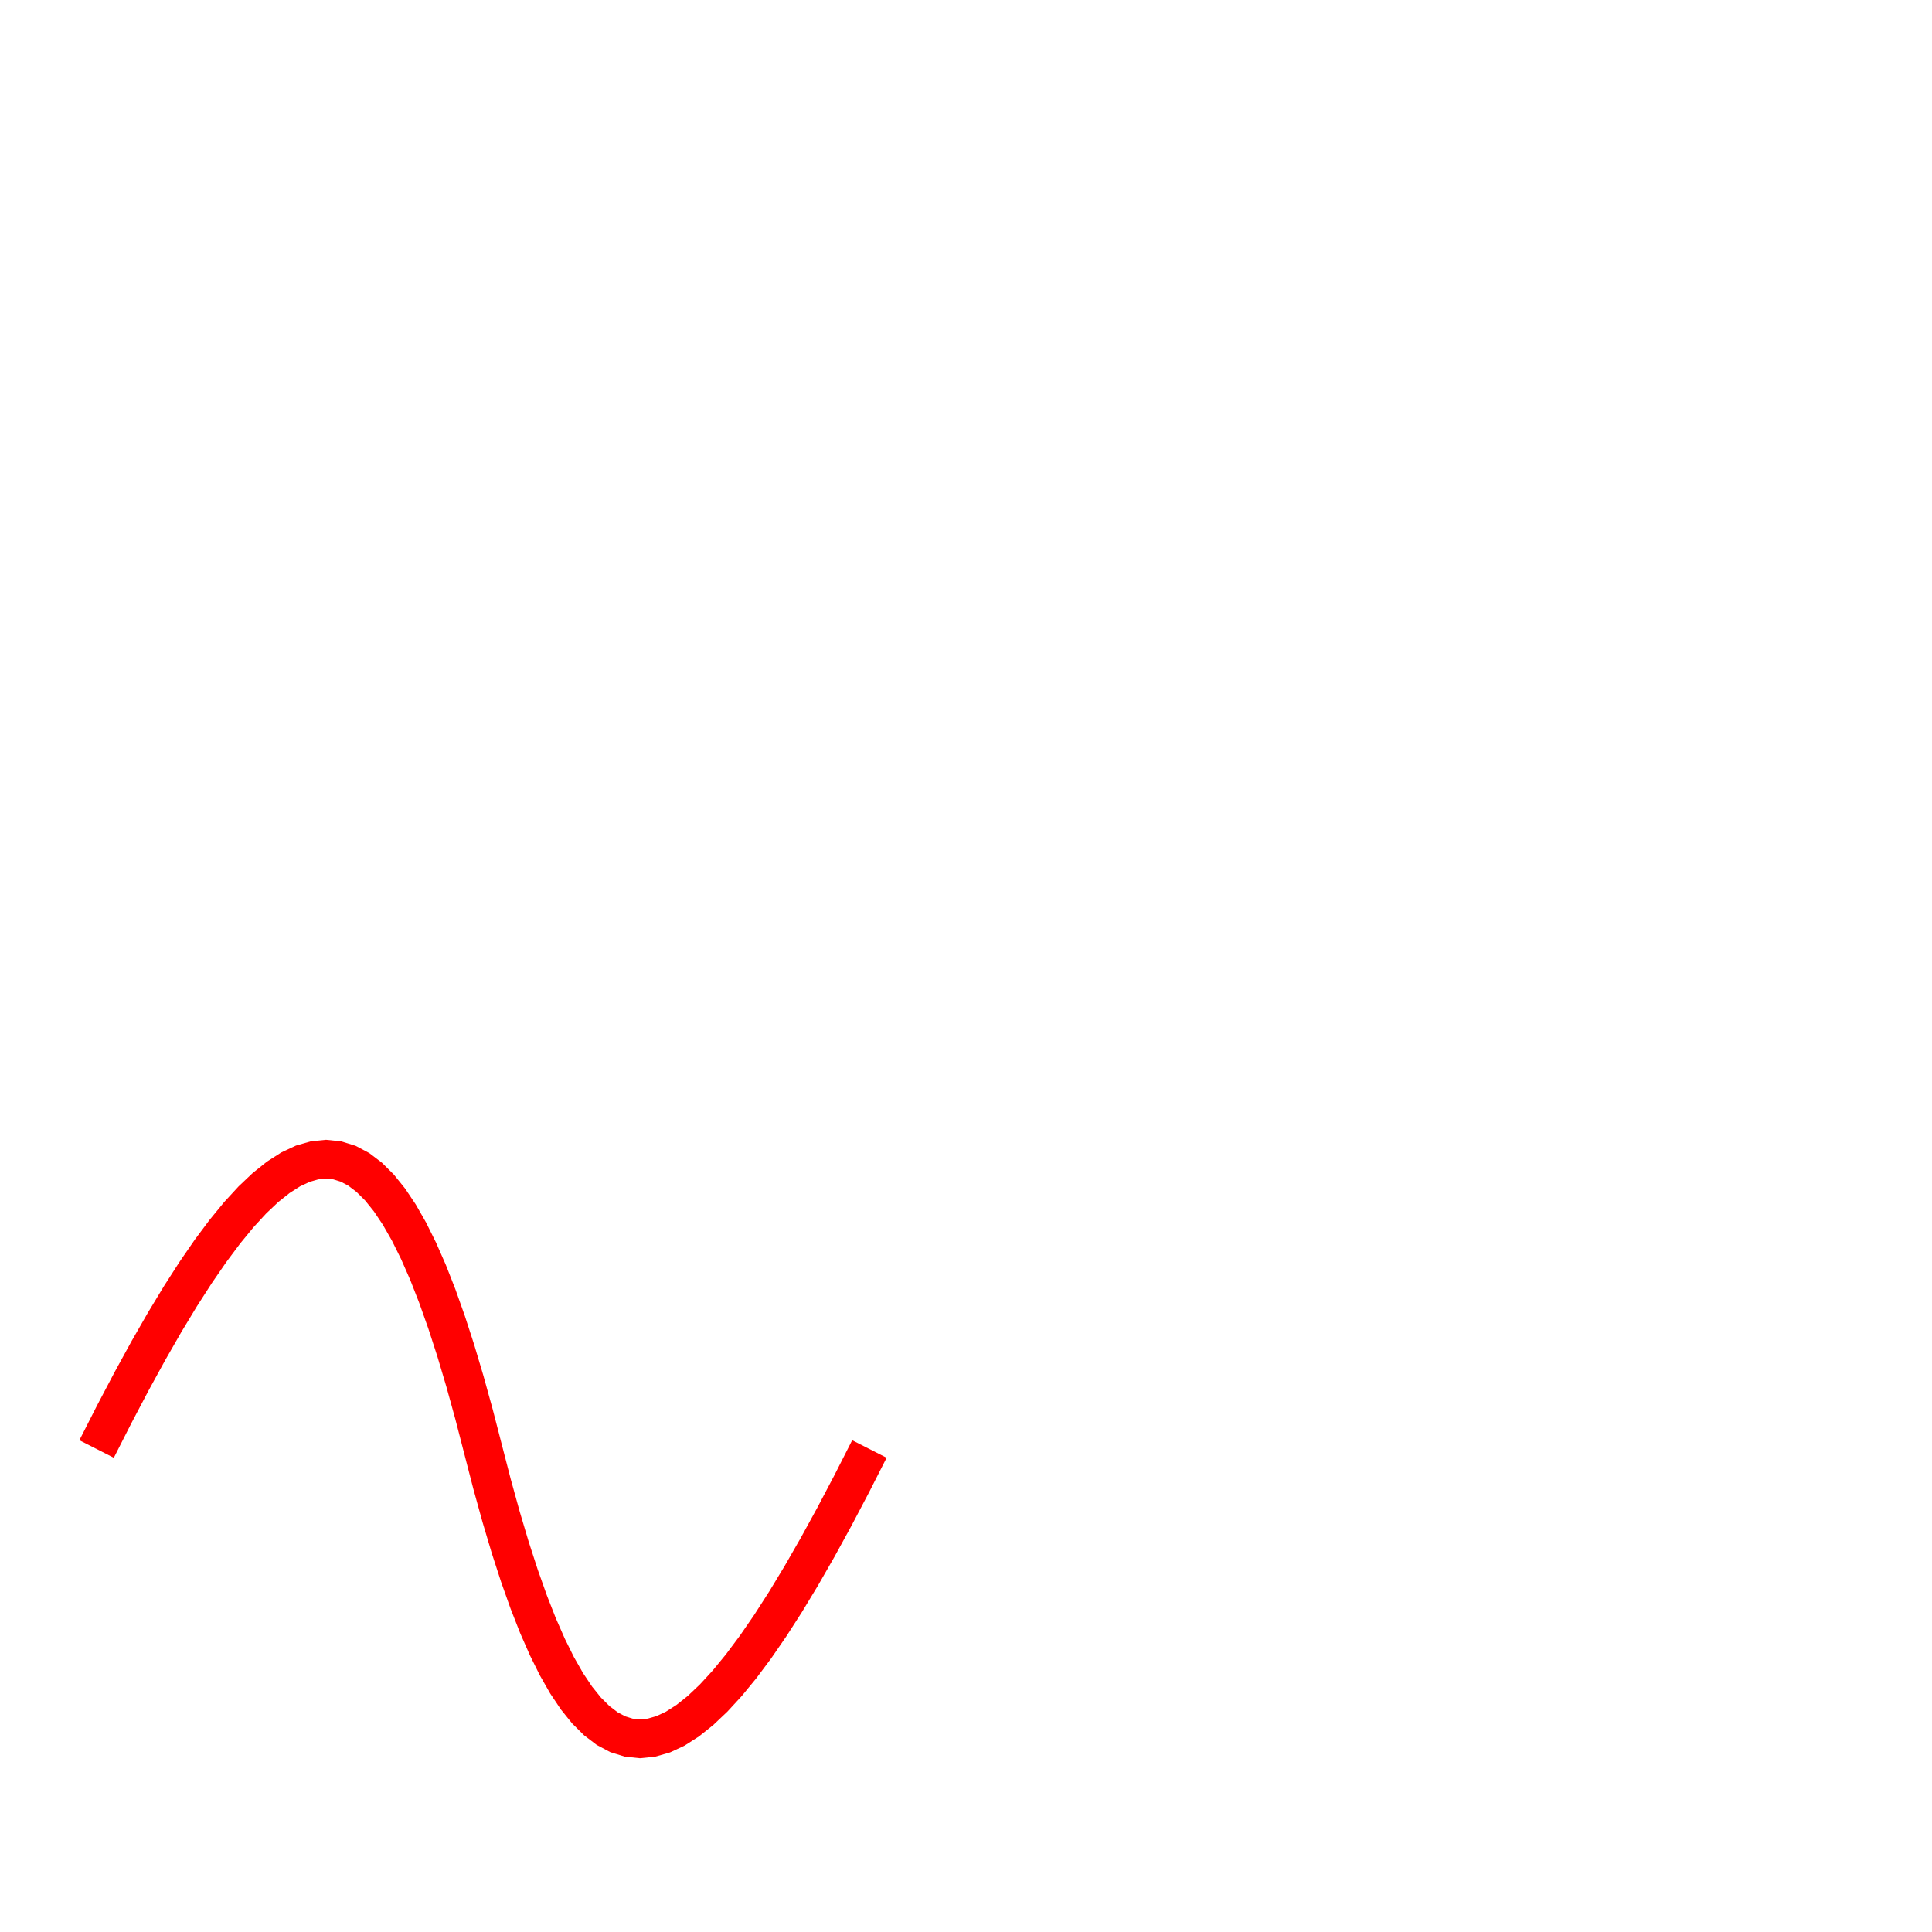
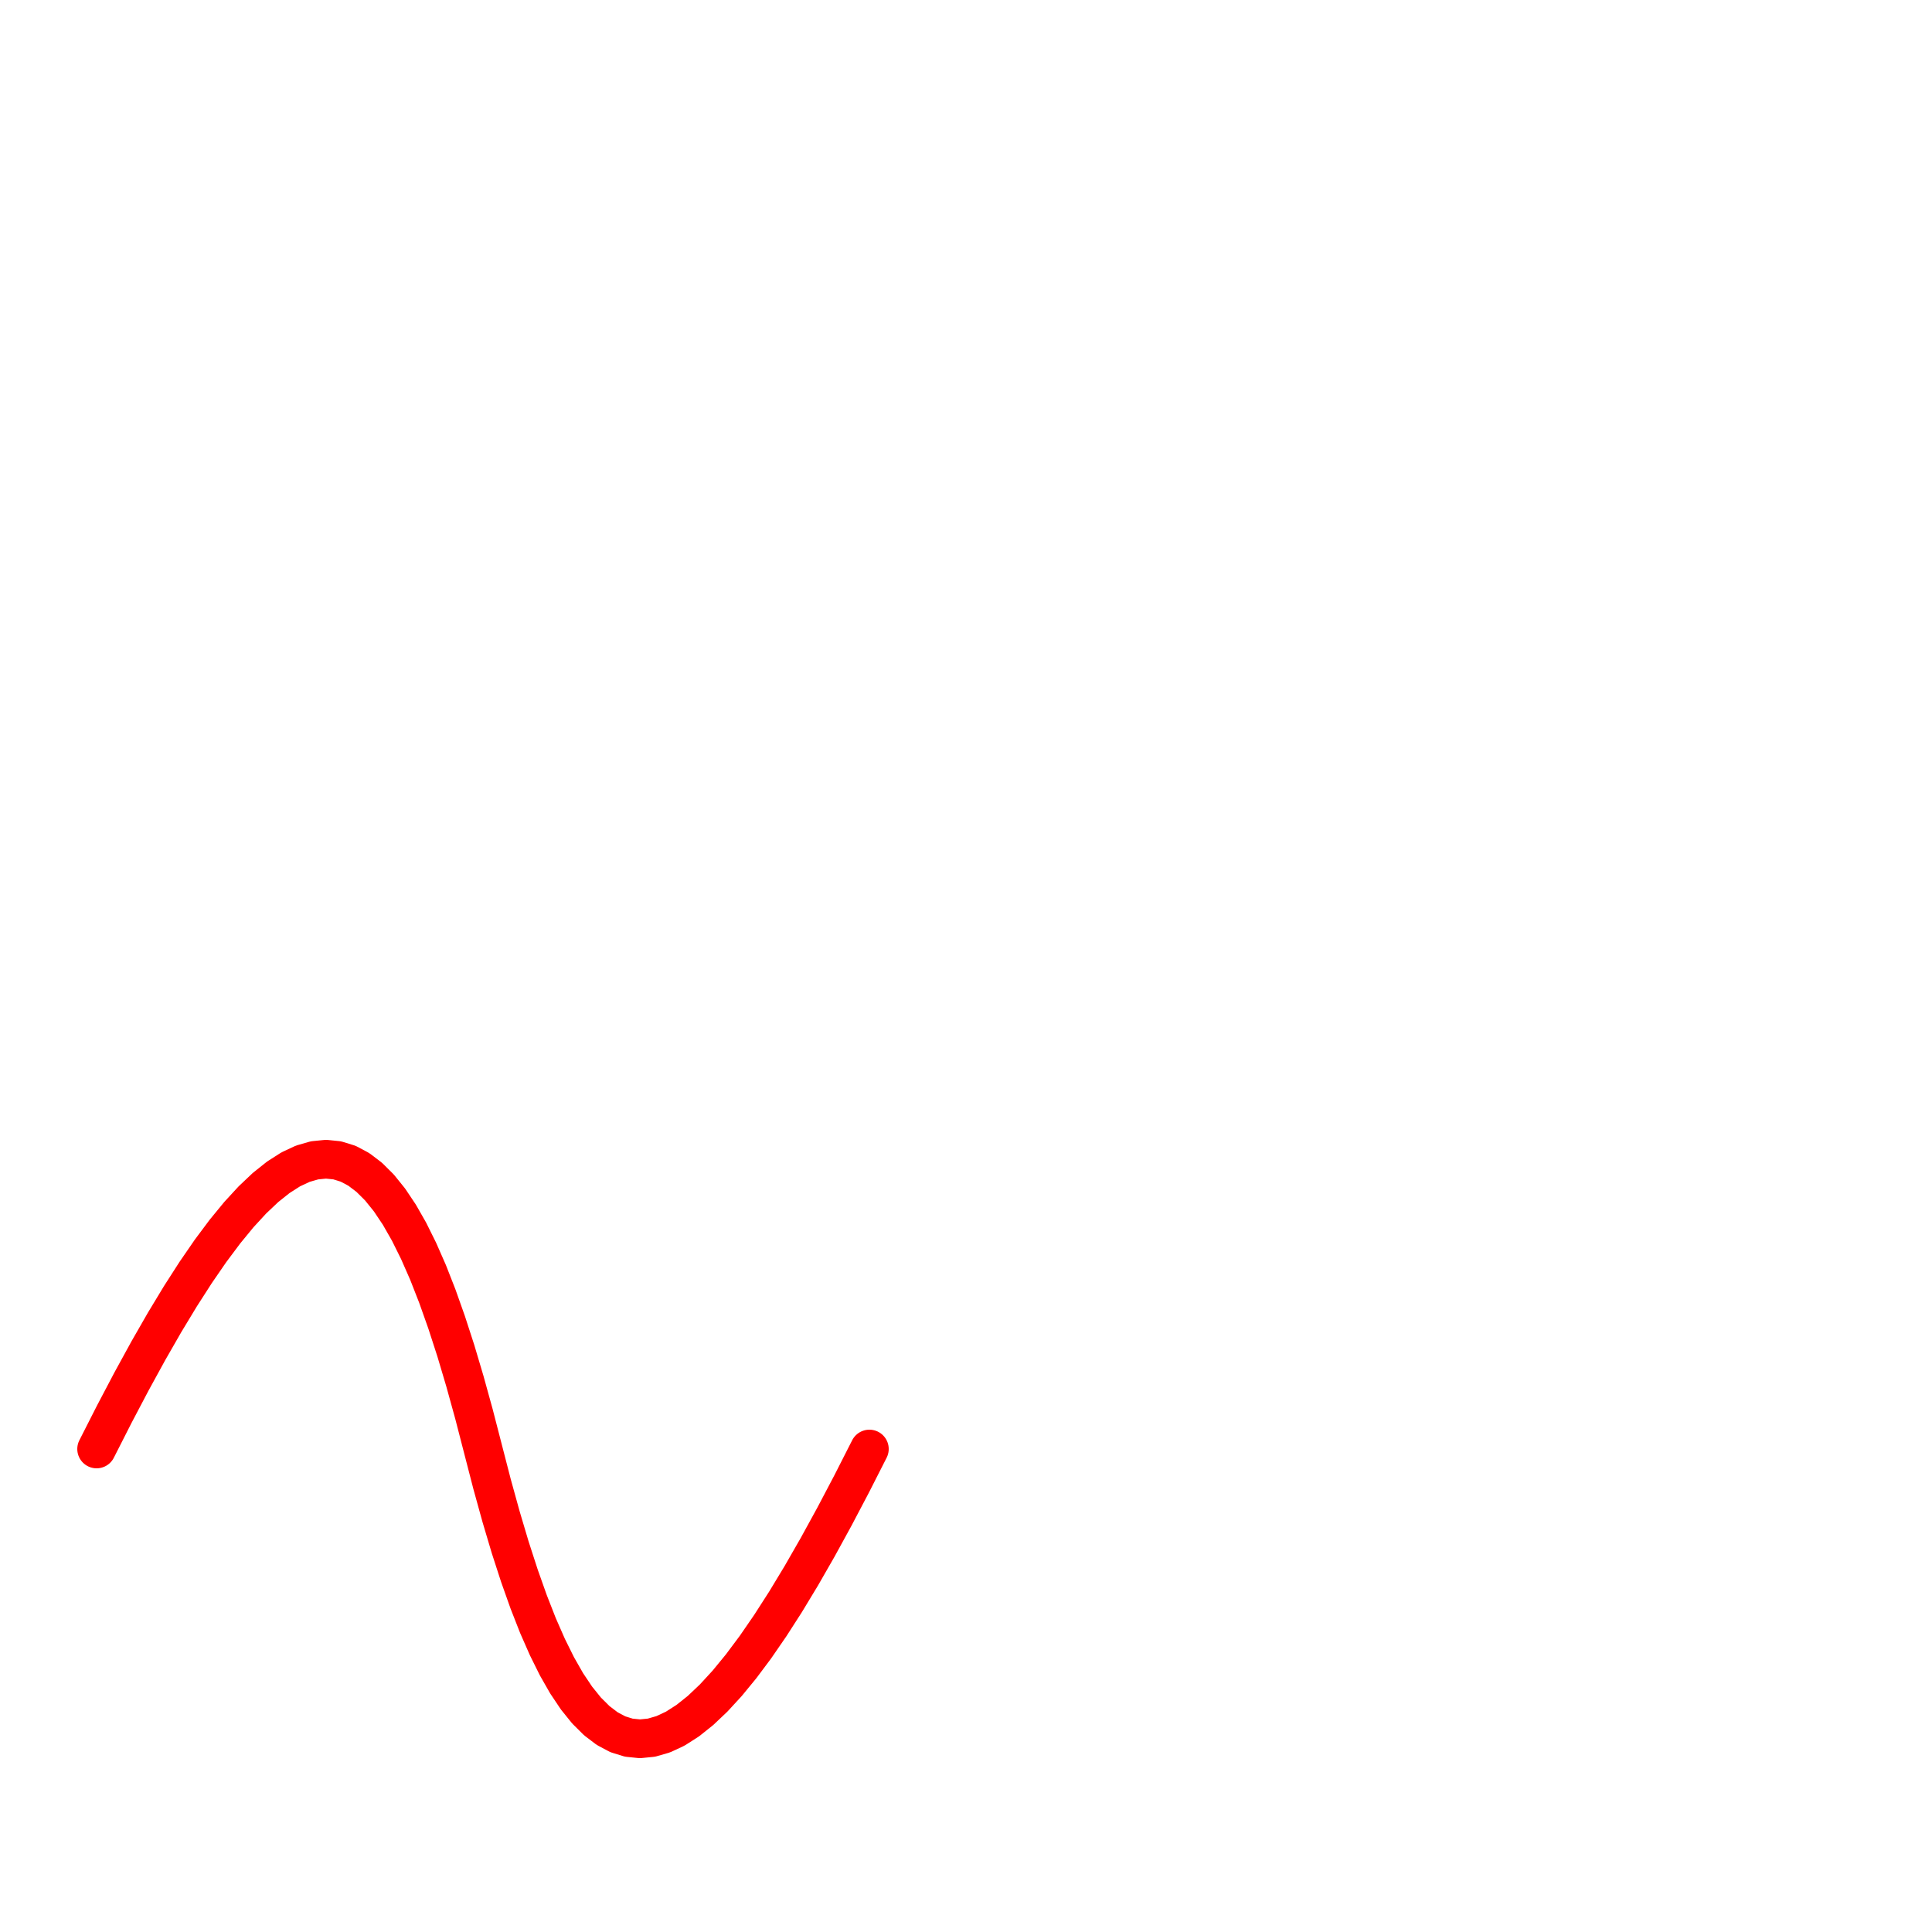
<svg xmlns="http://www.w3.org/2000/svg" height="100" width="100">
  <g>
    <defs>
      <clipPath id="my_curve_layer_stroked_clip_path">
        <rect height="100" width="100" x="0" y="0" />
      </clipPath>
    </defs>
    <g height="100" width="100">
      <g clip-path="url(#my_curve_layer_stroked_clip_path)" transform="translate(0,0)">
-         <path d="M 5 75 L 5.923 73.184 L 6.818 71.484 L 7.685 69.902 L 8.525 68.438 L 9.34 67.09 L 10.131 65.859 L 10.897 64.746 L 11.641 63.75 L 12.362 62.871 L 13.063 62.109 L 13.743 61.465 L 14.404 60.938 L 15.047 60.527 L 15.673 60.234 L 16.282 60.059 L 16.875 60 L 17.454 60.059 L 18.019 60.234 L 18.571 60.527 L 19.111 60.938 L 19.641 61.465 L 20.16 62.109 L 20.67 62.871 L 21.172 63.75 L 21.666 64.746 L 22.155 65.859 L 22.637 67.09 L 23.115 68.438 L 23.59 69.902 L 24.061 71.484 L 24.531 73.184 L 25 75 L 25.469 76.816 L 25.939 78.516 L 26.41 80.098 L 26.885 81.562 L 27.363 82.91 L 27.845 84.141 L 28.334 85.254 L 28.828 86.25 L 29.33 87.129 L 29.84 87.891 L 30.359 88.535 L 30.889 89.062 L 31.429 89.473 L 31.981 89.766 L 32.546 89.941 L 33.125 90 L 33.718 89.941 L 34.327 89.766 L 34.953 89.473 L 35.596 89.062 L 36.257 88.535 L 36.937 87.891 L 37.638 87.129 L 38.359 86.25 L 39.103 85.254 L 39.869 84.141 L 40.66 82.91 L 41.475 81.562 L 42.315 80.098 L 43.182 78.516 L 44.077 76.816 L 45 75" fill="none" opacity="1" stroke="rgb(255, 0, 0)" stroke-width="2" />
+         <path d="M 5 75 L 5.923 73.184 L 6.818 71.484 L 7.685 69.902 L 8.525 68.438 L 9.34 67.09 L 10.131 65.859 L 10.897 64.746 L 11.641 63.75 L 12.362 62.871 L 13.063 62.109 L 13.743 61.465 L 14.404 60.938 L 15.047 60.527 L 15.673 60.234 L 16.282 60.059 L 16.875 60 L 17.454 60.059 L 18.019 60.234 L 18.571 60.527 L 19.111 60.938 L 19.641 61.465 L 20.16 62.109 L 20.67 62.871 L 21.172 63.75 L 21.666 64.746 L 22.155 65.859 L 22.637 67.09 L 23.115 68.438 L 23.59 69.902 L 24.061 71.484 L 24.531 73.184 L 25 75 L 25.469 76.816 L 25.939 78.516 L 26.41 80.098 L 26.885 81.562 L 27.363 82.91 L 27.845 84.141 L 28.334 85.254 L 28.828 86.25 L 29.33 87.129 L 29.84 87.891 L 30.359 88.535 L 30.889 89.062 L 31.429 89.473 L 31.981 89.766 L 32.546 89.941 L 33.125 90 L 33.718 89.941 L 34.327 89.766 L 34.953 89.473 L 35.596 89.062 L 36.257 88.535 L 36.937 87.891 L 37.638 87.129 L 38.359 86.25 L 39.103 85.254 L 39.869 84.141 L 40.66 82.91 L 41.475 81.562 L 42.315 80.098 L 43.182 78.516 L 44.077 76.816 L 45 75" fill="none" opacity="1" stroke="rgb(255, 0, 0)" stroke-linecap="round" stroke-linejoin="round" stroke-width="2" />
      </g>
    </g>
  </g>
</svg>
